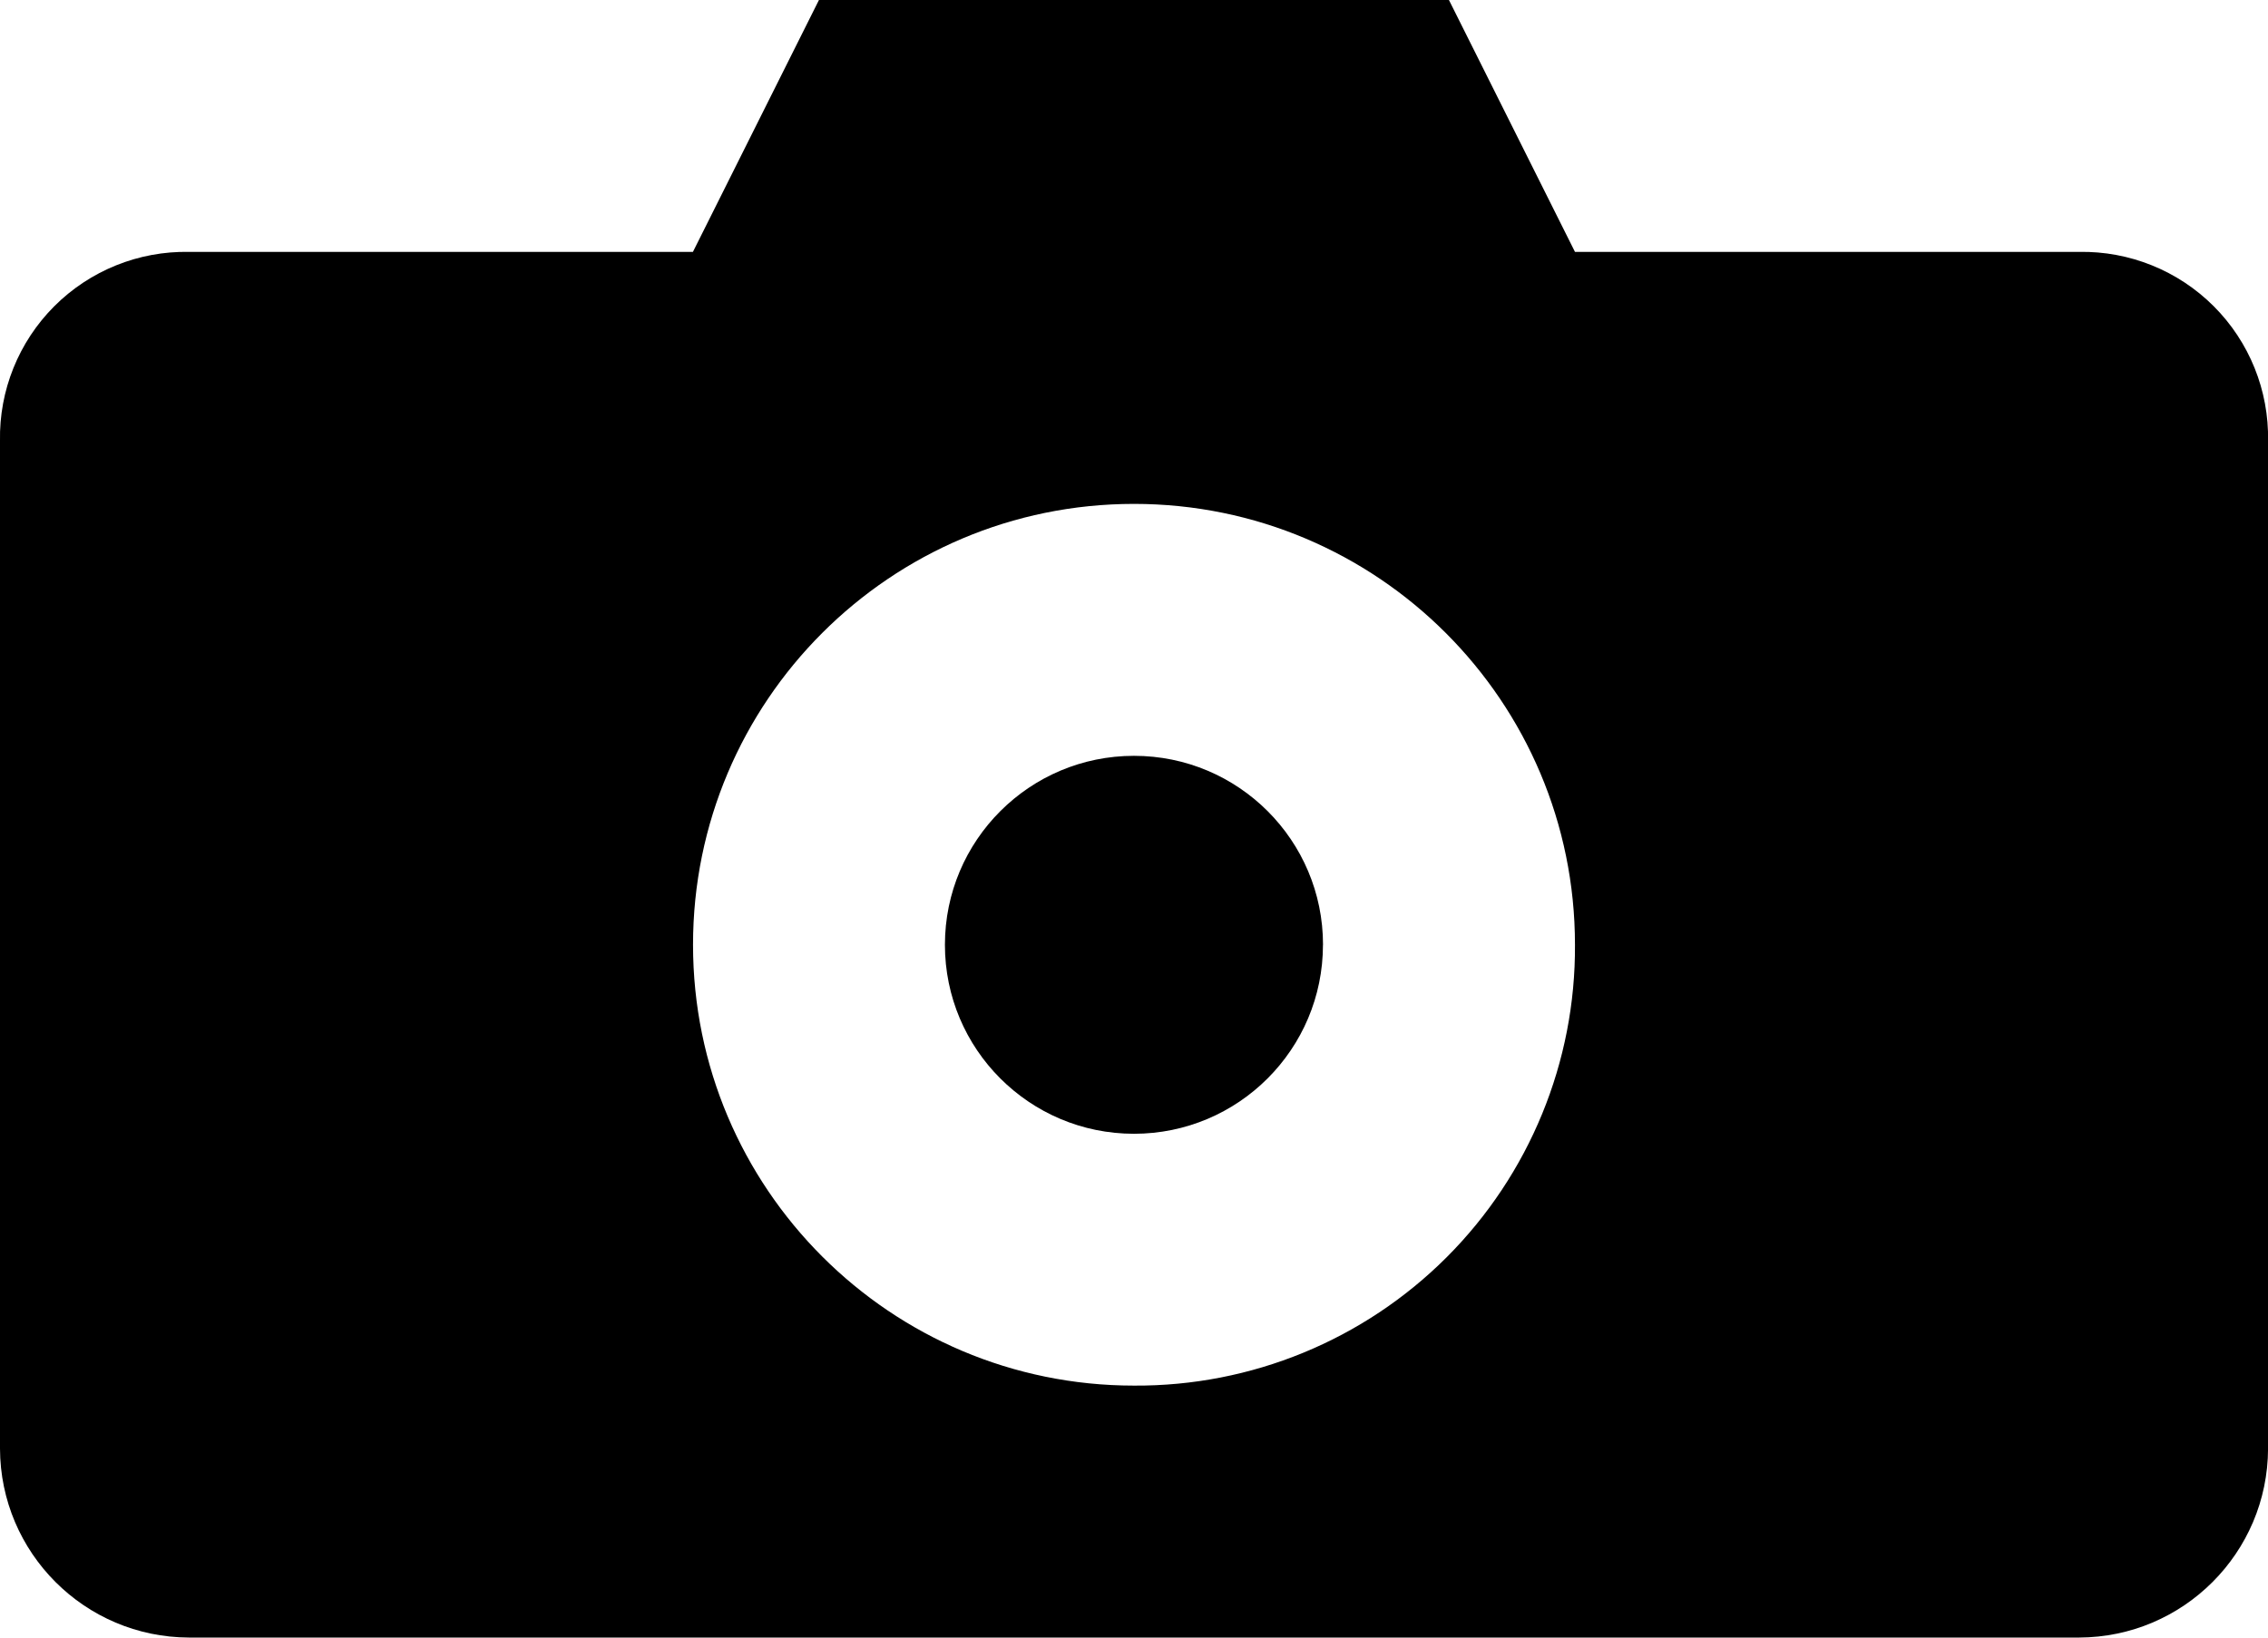
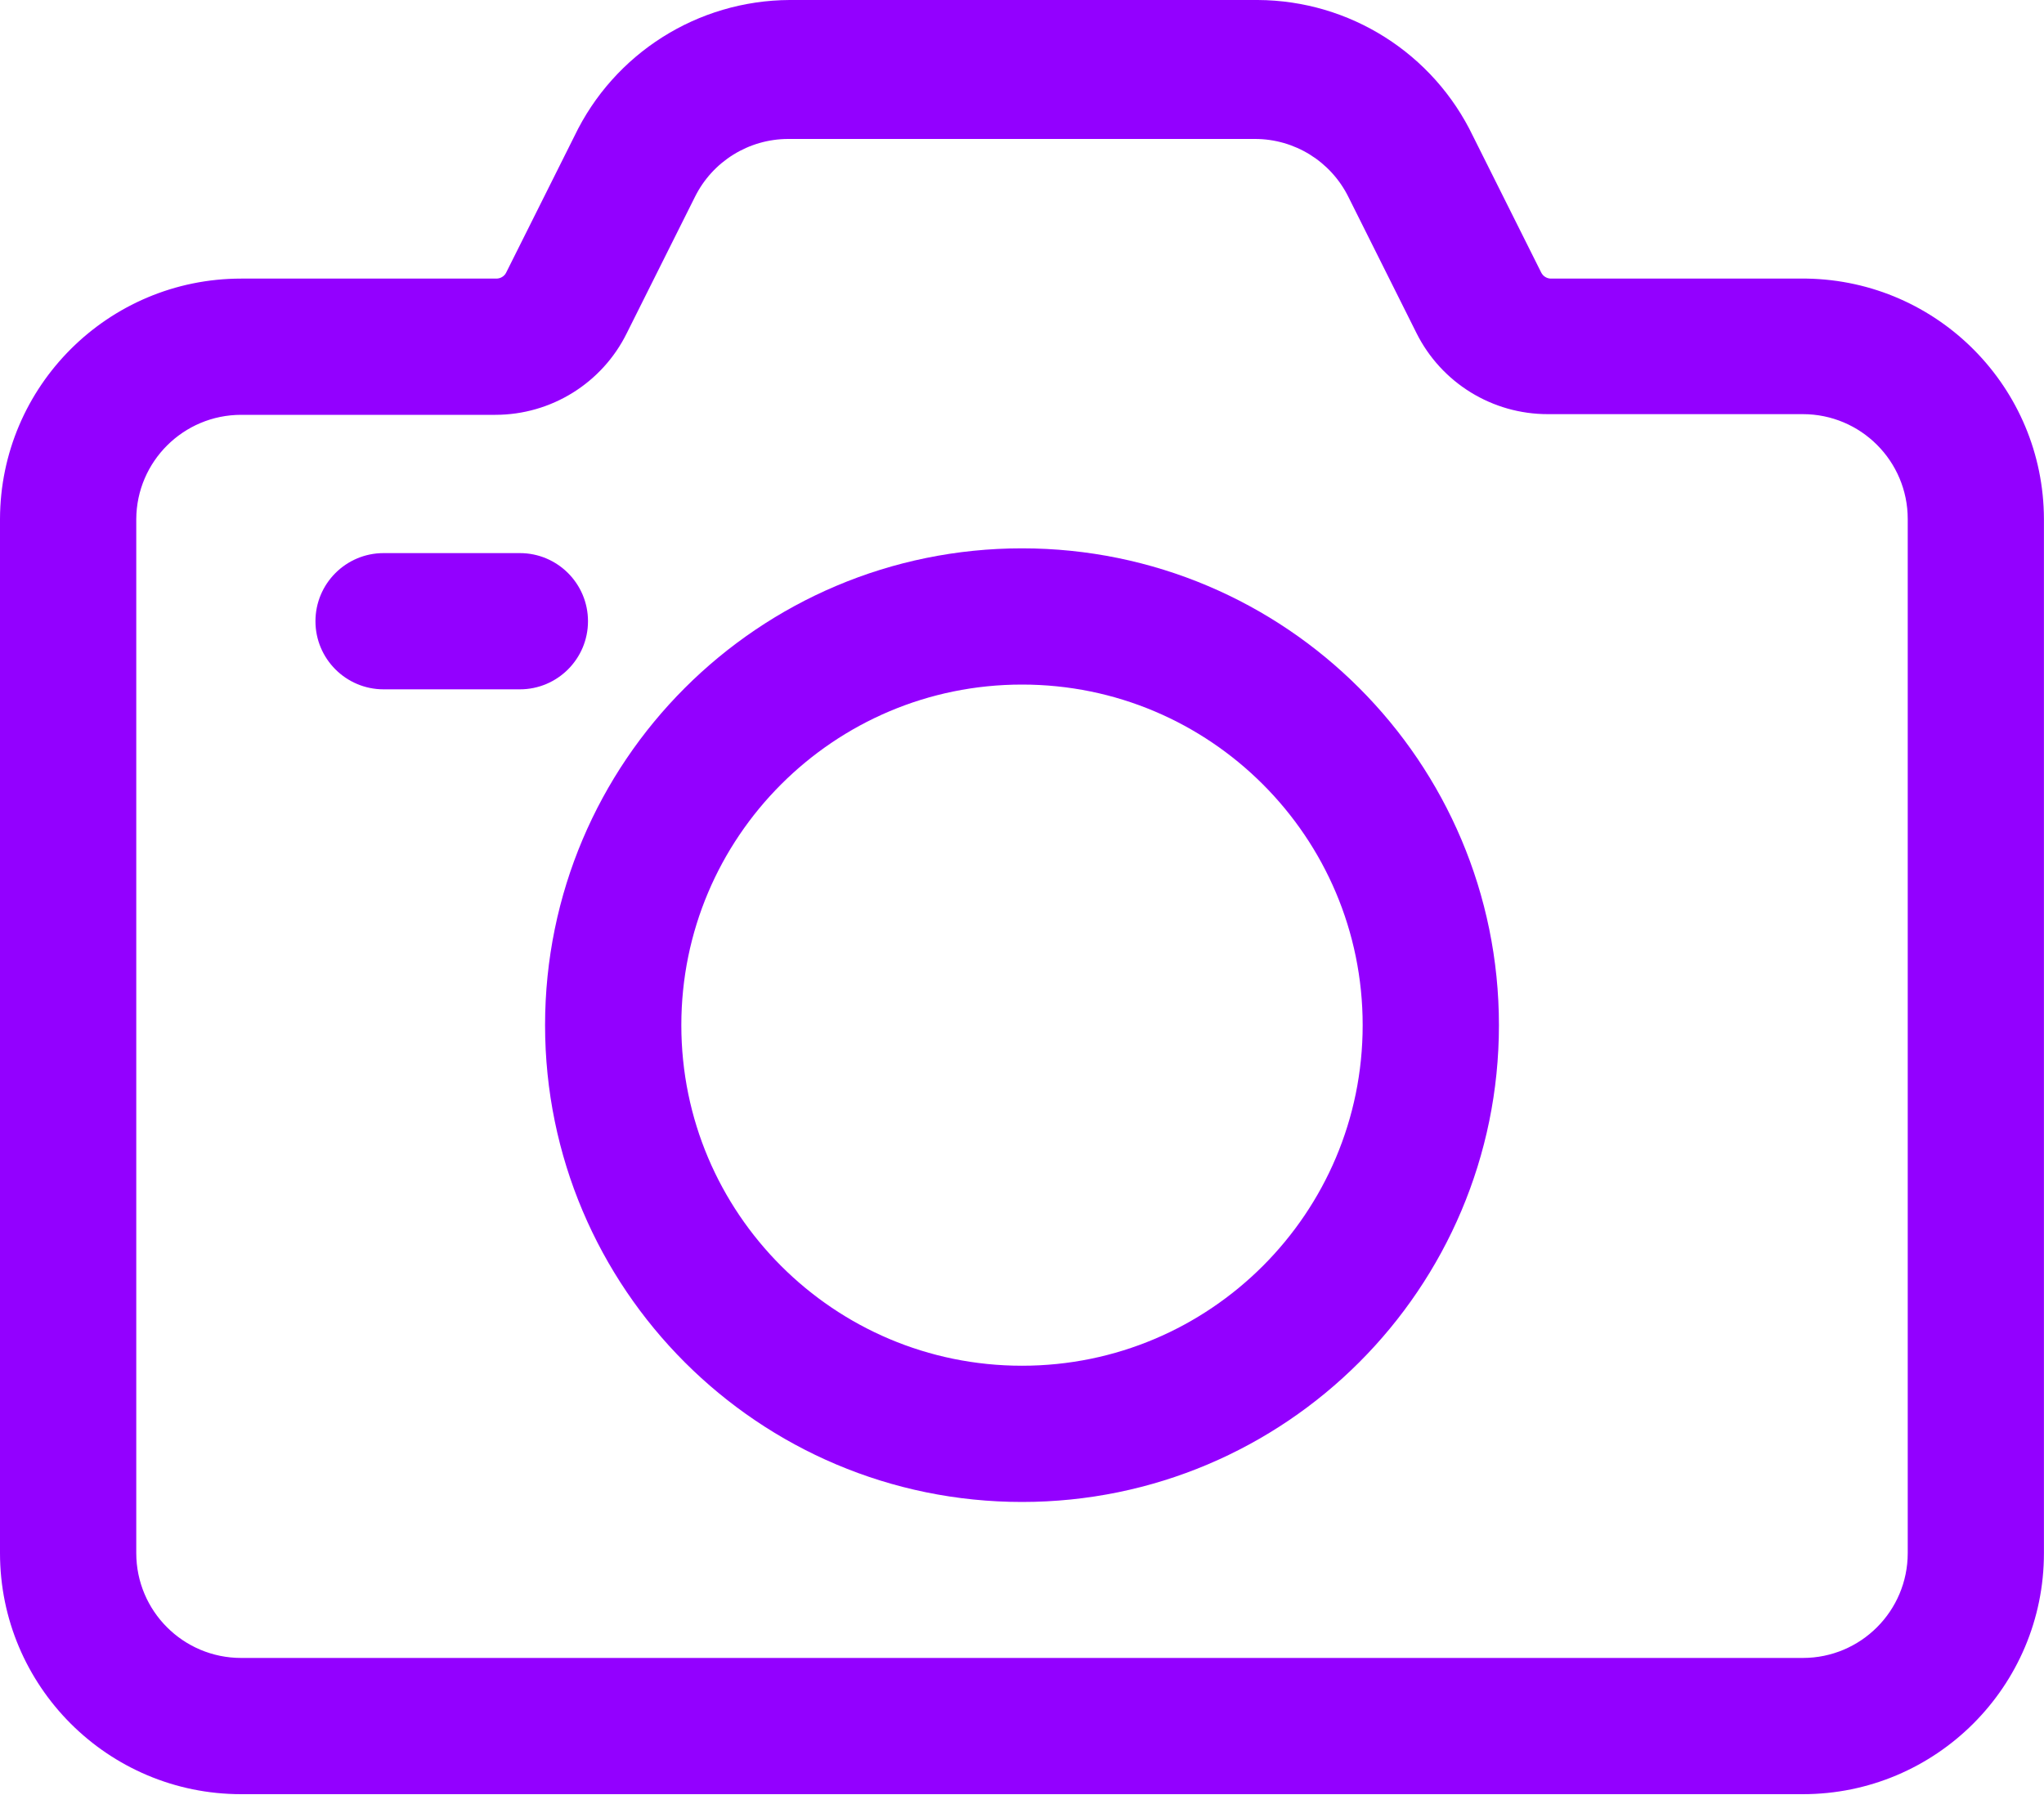
- <svg xmlns="http://www.w3.org/2000/svg" id="np_camera_888661_000000" width="41.66" height="30.087" viewBox="0 0 41.66 30.087">
-   <path id="Path_8" data-name="Path 8" d="M50.693,53.472A3.472,3.472,0,1,1,47.222,50a3.471,3.471,0,0,1,3.472,3.472" transform="translate(-26.392 -36.113)" />
-   <path id="Path_9" data-name="Path 9" d="M50.689,29.628H41.43L39.115,25H27.543l-2.315,4.628H15.972A3.409,3.409,0,0,0,12.5,33.1V51.615a3.482,3.482,0,0,0,3.472,3.472H50.689a3.482,3.482,0,0,0,3.472-3.472V33.1A3.41,3.41,0,0,0,50.689,29.628ZM33.33,50.458a8.1,8.1,0,1,1,8.1-8.1A8.05,8.05,0,0,1,33.33,50.458Z" transform="translate(-12.5 -25)" />
+ <svg xmlns="http://www.w3.org/2000/svg" version="1.1" id="Layer_1" x="0px" y="0px" width="30px" height="26.34px" viewBox="0 0 30 26.34" enable-background="new 0 0 30 26.34" xml:space="preserve">
+   <g id="Layer_2" transform="translate(-1 -2.79)">
+     <path id="Path_54322" fill="#9300FF" d="M27.46,29.13H4.54C2.585,29.13,1,27.545,1,25.59V10.41c0.005-1.951,1.589-3.53,3.54-3.53   h3.74c0.063,0.002,0.123-0.033,0.15-0.09l1-2c0.583-1.217,1.81-1.994,3.16-2h6.87c1.35,0.006,2.577,0.783,3.16,2l1,2   c0.028,0.057,0.087,0.092,0.149,0.09h3.75c1.928,0.033,3.475,1.602,3.48,3.53v15.18C31,27.545,29.415,29.13,27.46,29.13   L27.46,29.13z M4.54,8.88c-0.847,0-1.535,0.684-1.54,1.53v15.18c0,0.851,0.689,1.54,1.54,1.54l0,0h22.92   c0.851,0,1.54-0.689,1.54-1.54l0,0V10.41c0-0.851-0.689-1.54-1.54-1.54l0,0h-3.739c-0.818,0.002-1.566-0.459-1.931-1.19l0,0l-1-2   c-0.259-0.521-0.789-0.85-1.37-0.85h-6.85c-0.581,0-1.112,0.33-1.37,0.85l-1,2c-0.362,0.735-1.111,1.2-1.93,1.2H4.54z" />
+     <path id="Path_54323" fill="none" stroke="#9300FF" stroke-width="2" stroke-miterlimit="10" d="M16,23.84c-3.313,0-6-2.687-6-6   s2.687-6,6-6s6,2.687,6,6S19.313,23.84,16,23.84z" />
+     <path id="Rectangle_2335" fill="#9300FF" d="M6.63,10.91h2c0.552,0,1,0.448,1,1l0,0c0,0.552-0.448,1-1,1h-2c-0.552,0-1-0.448-1-1   l0,0C5.63,11.358,6.078,10.91,6.63,10.91z" />
+   </g>
</svg>
